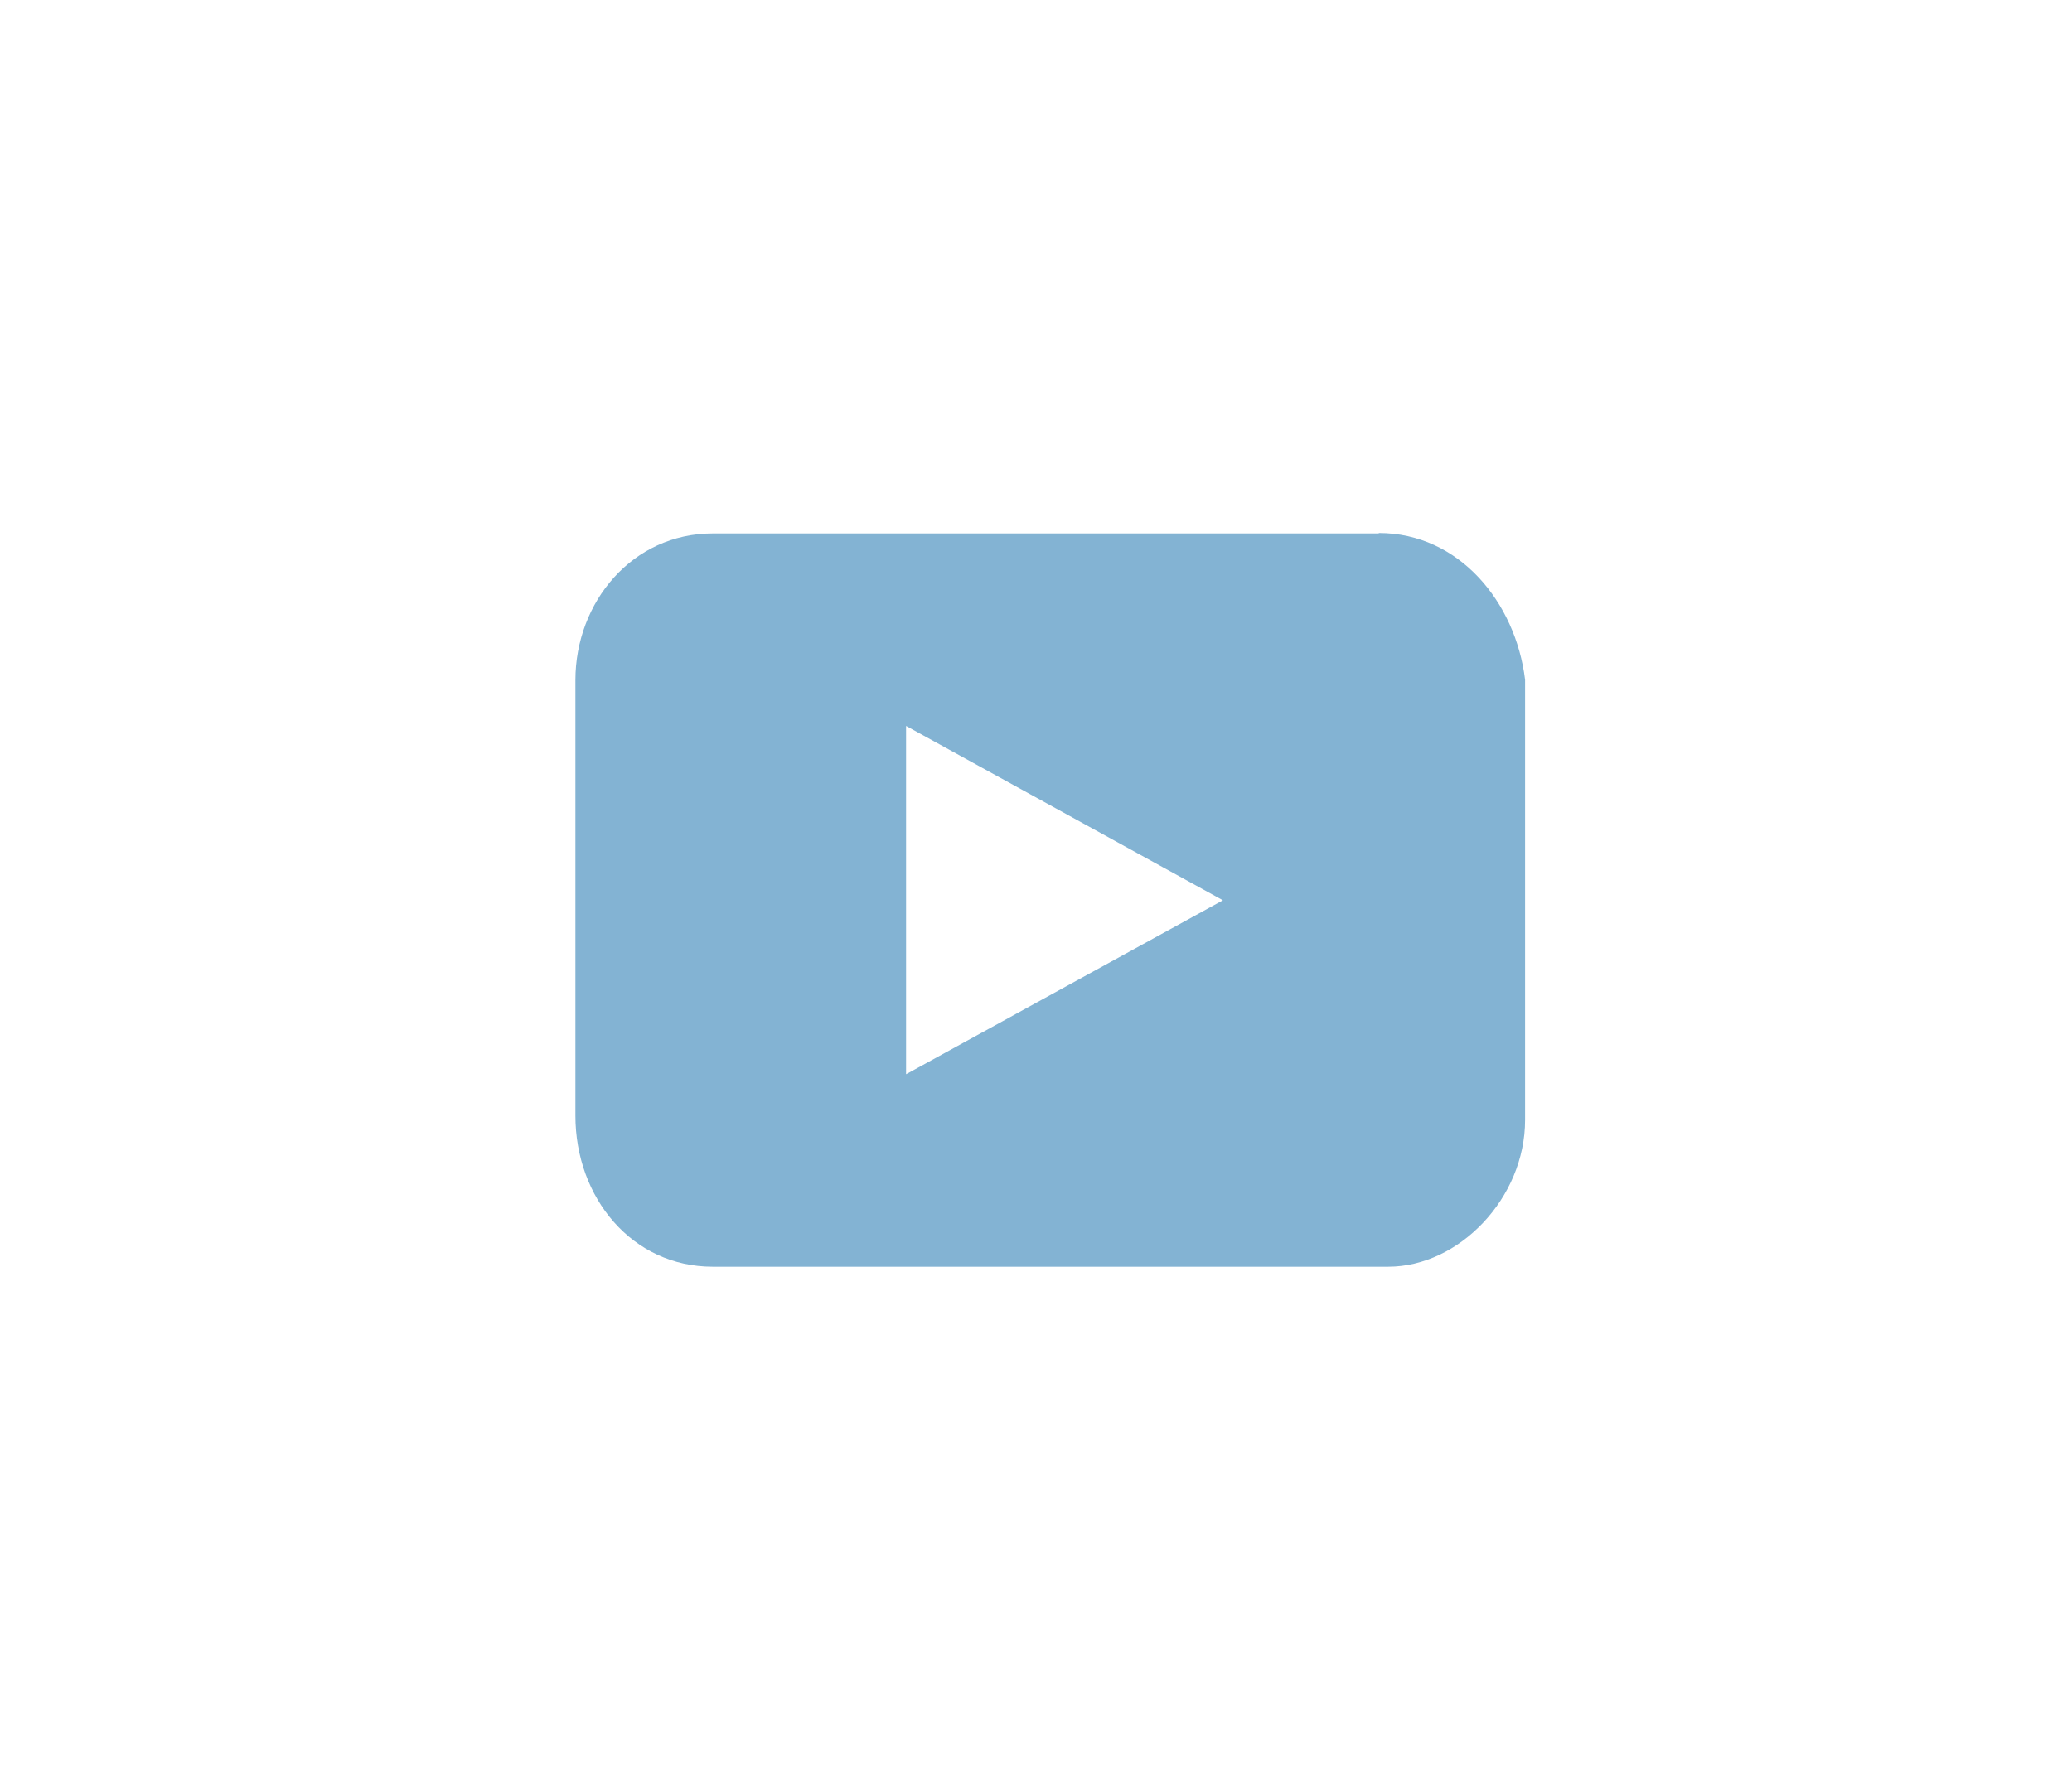
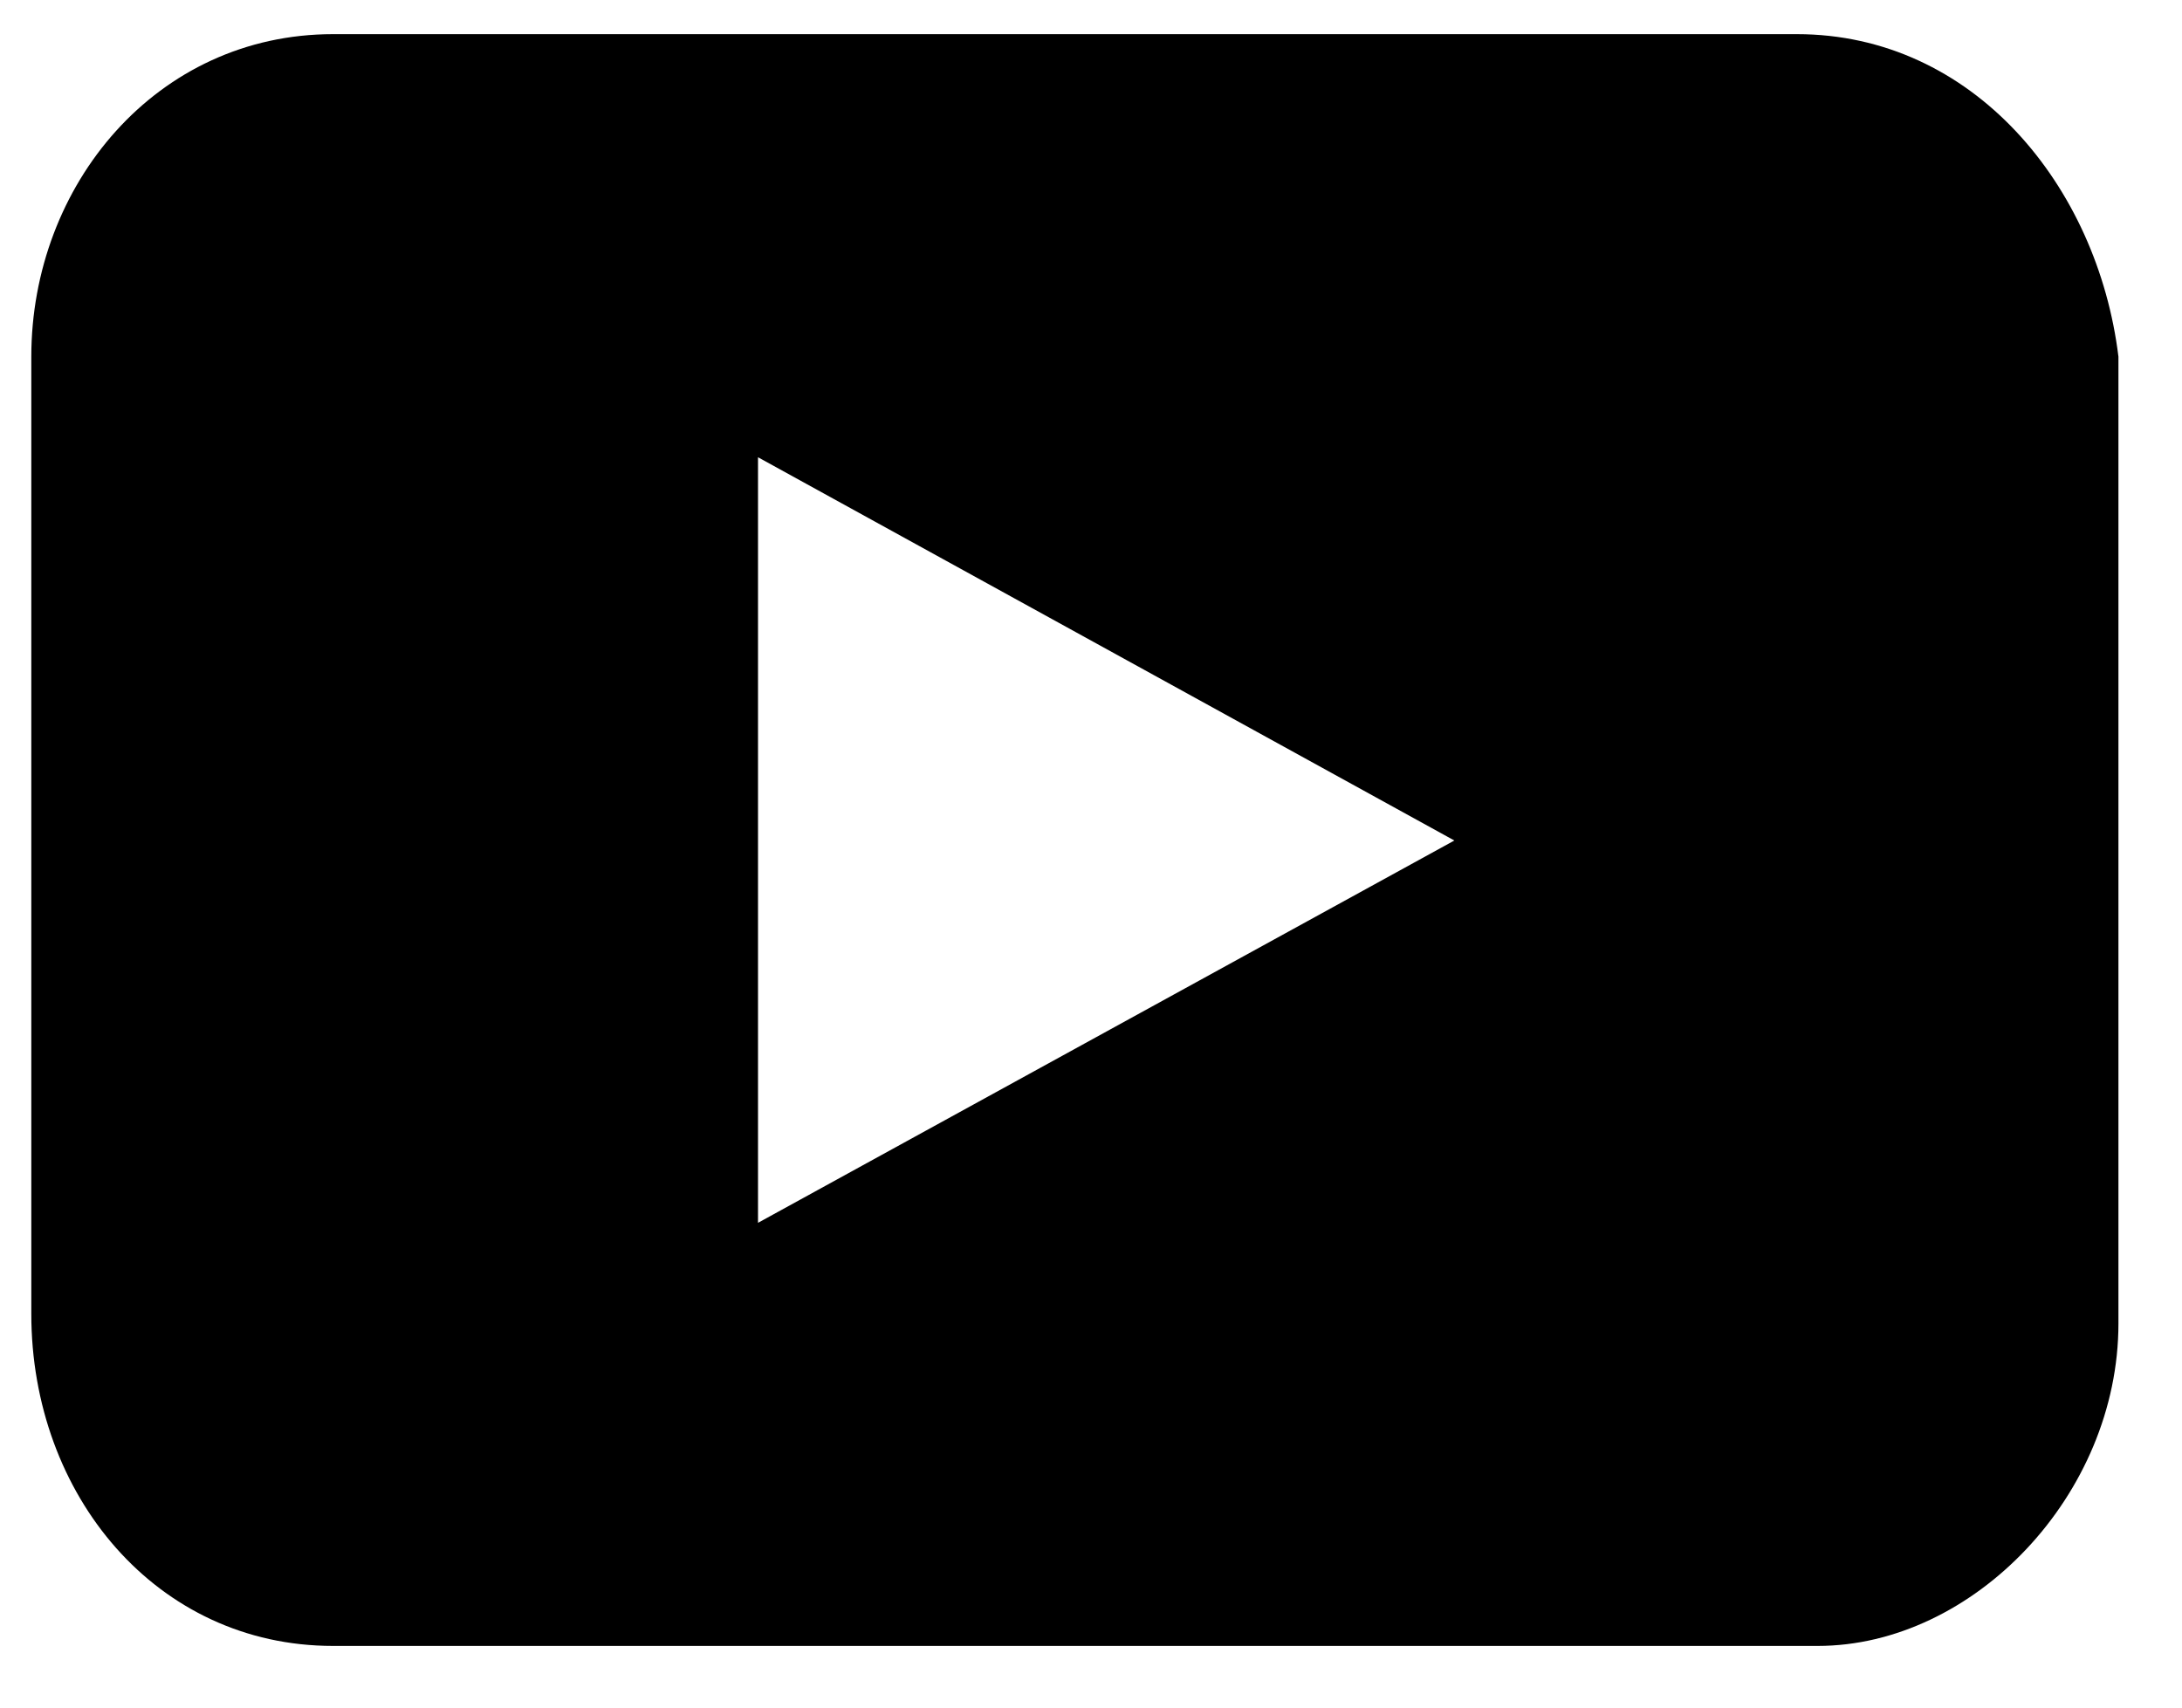
- <svg xmlns="http://www.w3.org/2000/svg" width="48" height="41" fill="none">
-   <path fill="#83B3D3" d="M31.94 12.36H16.51c-1.86 0-3.18 1.59-3.18 3.4v10.09c0 1.91 1.32 3.5 3.18 3.5h15.65c1.64 0 3.17-1.59 3.17-3.4v-10.2c-.22-1.8-1.53-3.4-3.39-3.4ZM20.99 24.89v-8.07l7.34 4.04-7.34 4.03Z" />
+ <svg xmlns="http://www.w3.org/2000/svg" width="23" height="18" fill="none" viewBox="0 0 23 18">
+   <path fill="#000" d="M18.94.36H3.51C1.65.36.33 1.95.33 3.76v10.09c0 1.91 1.32 3.5 3.18 3.5h15.65c1.64 0 3.17-1.59 3.17-3.4V3.76c-.22-1.8-1.53-3.4-3.39-3.4ZM7.99 12.89V4.82l7.34 4.04-7.34 4.03Z" />
</svg>
